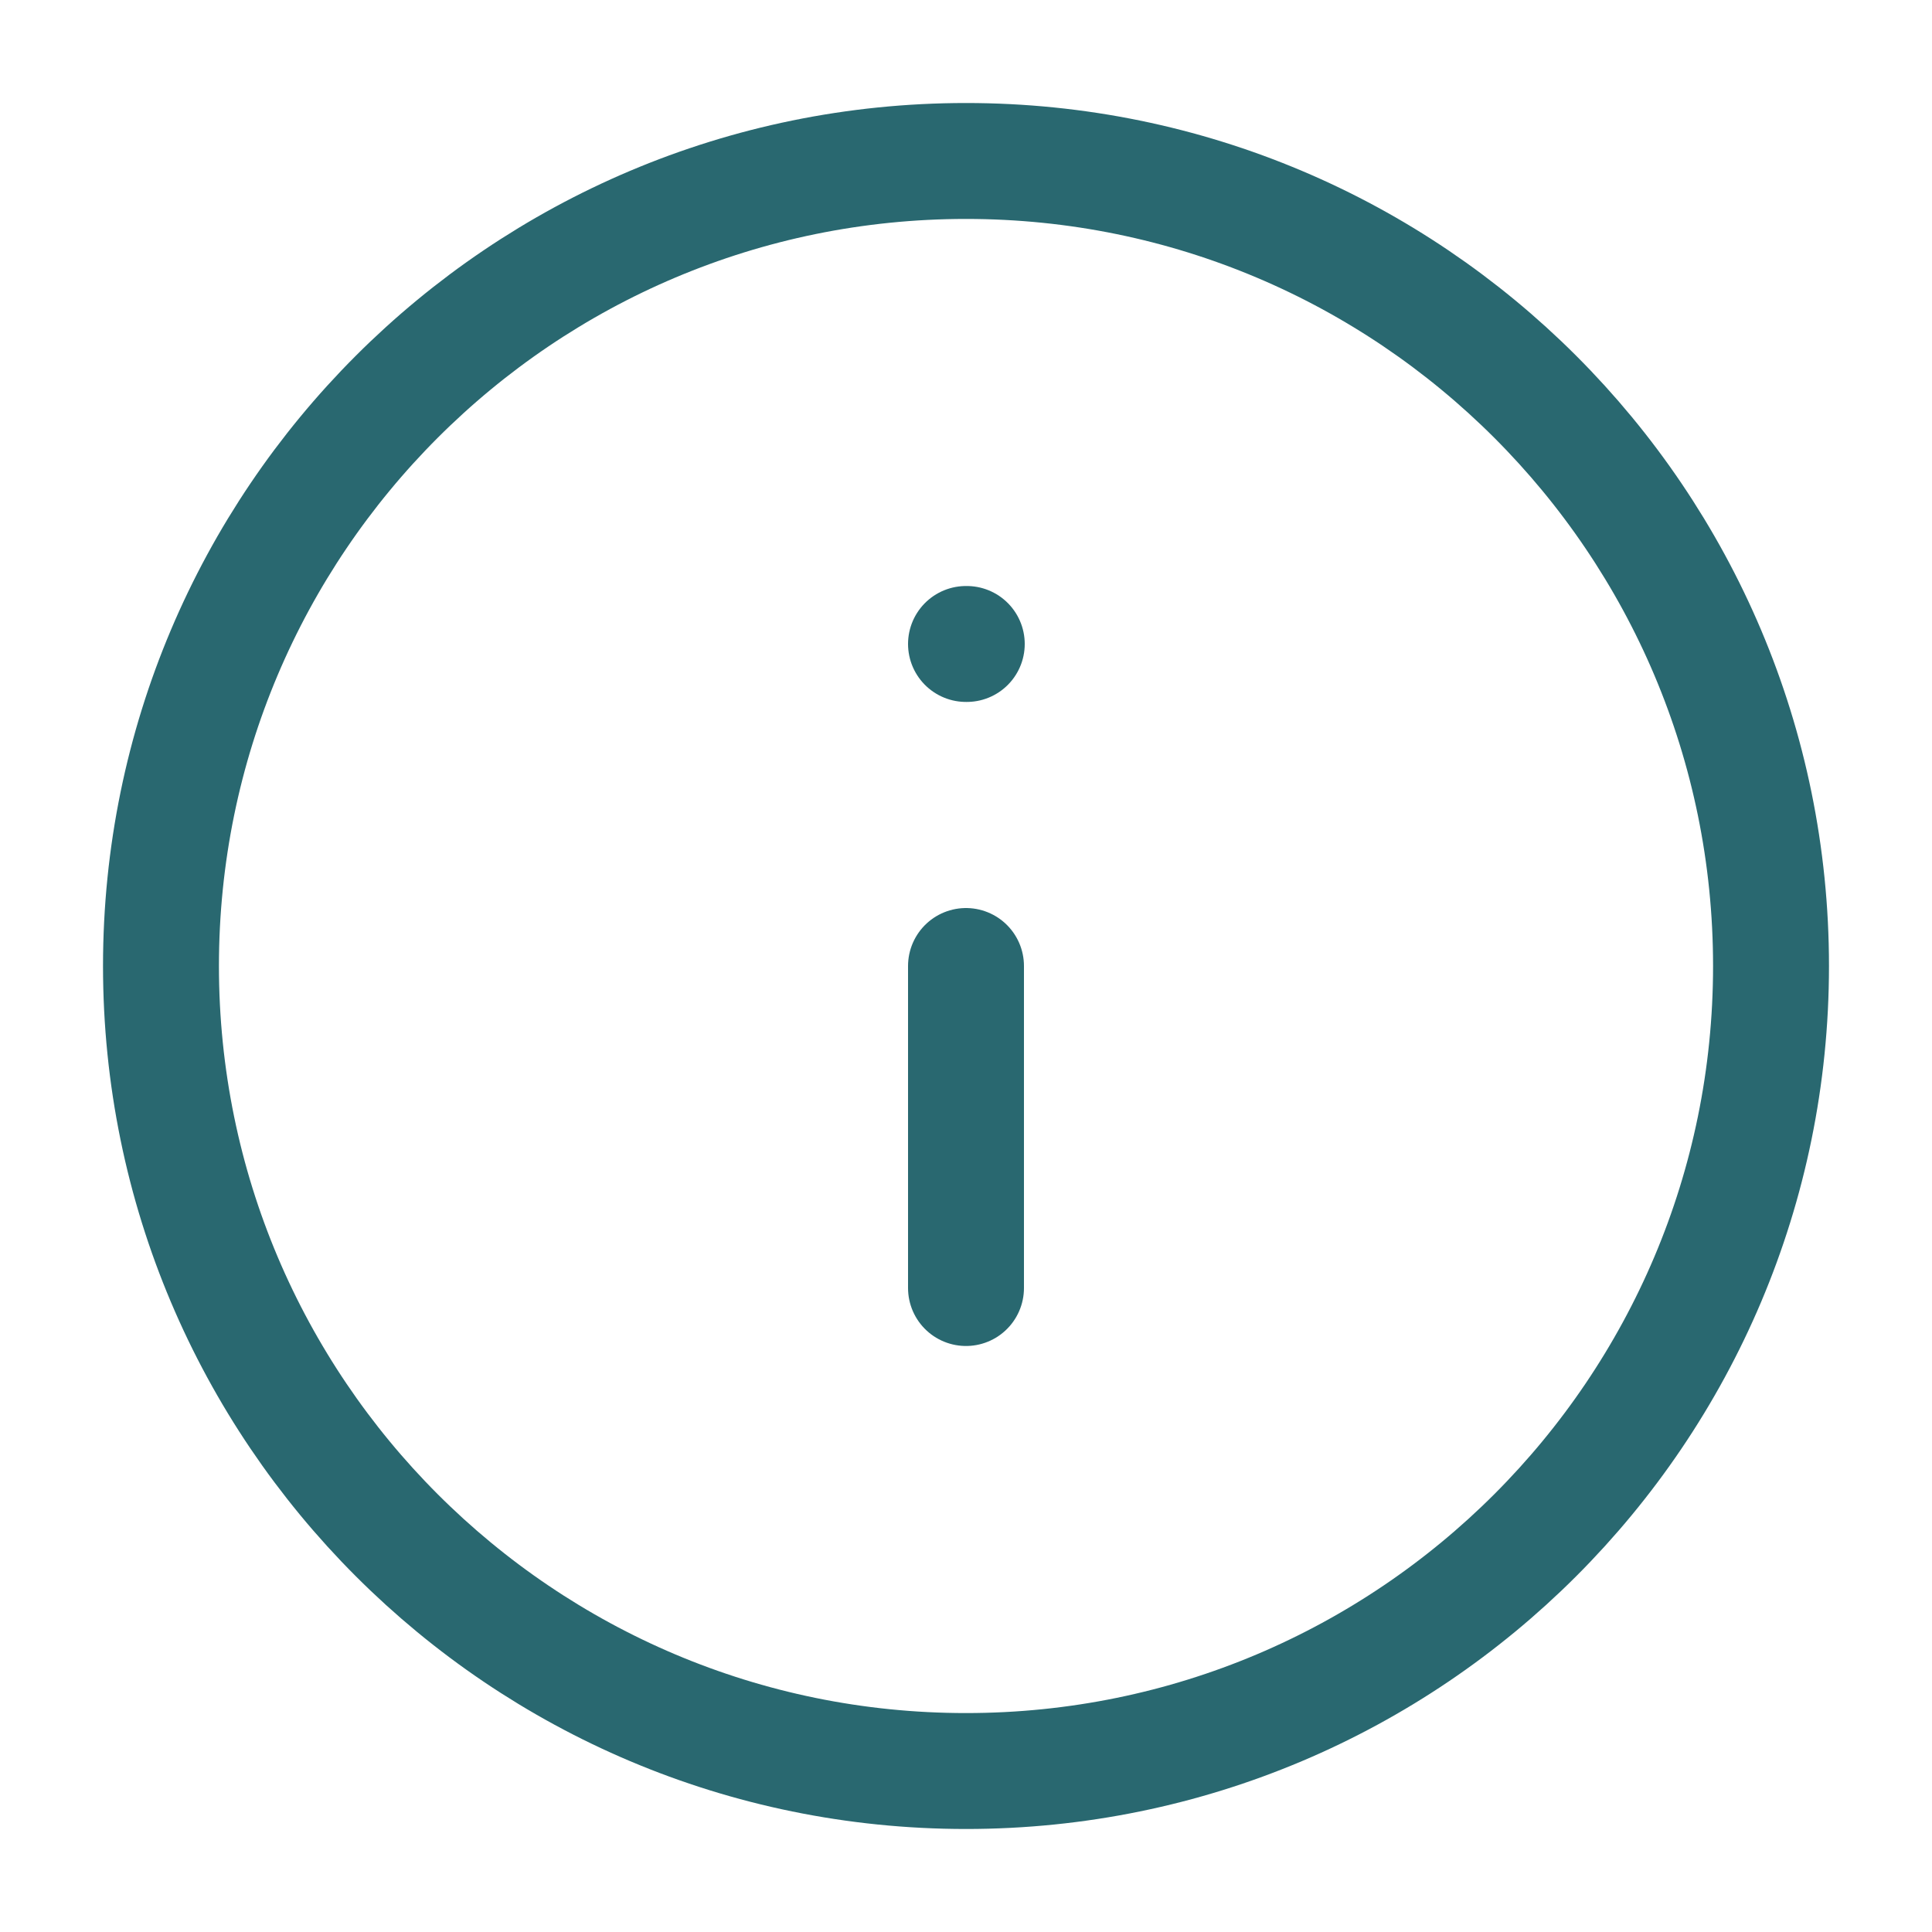
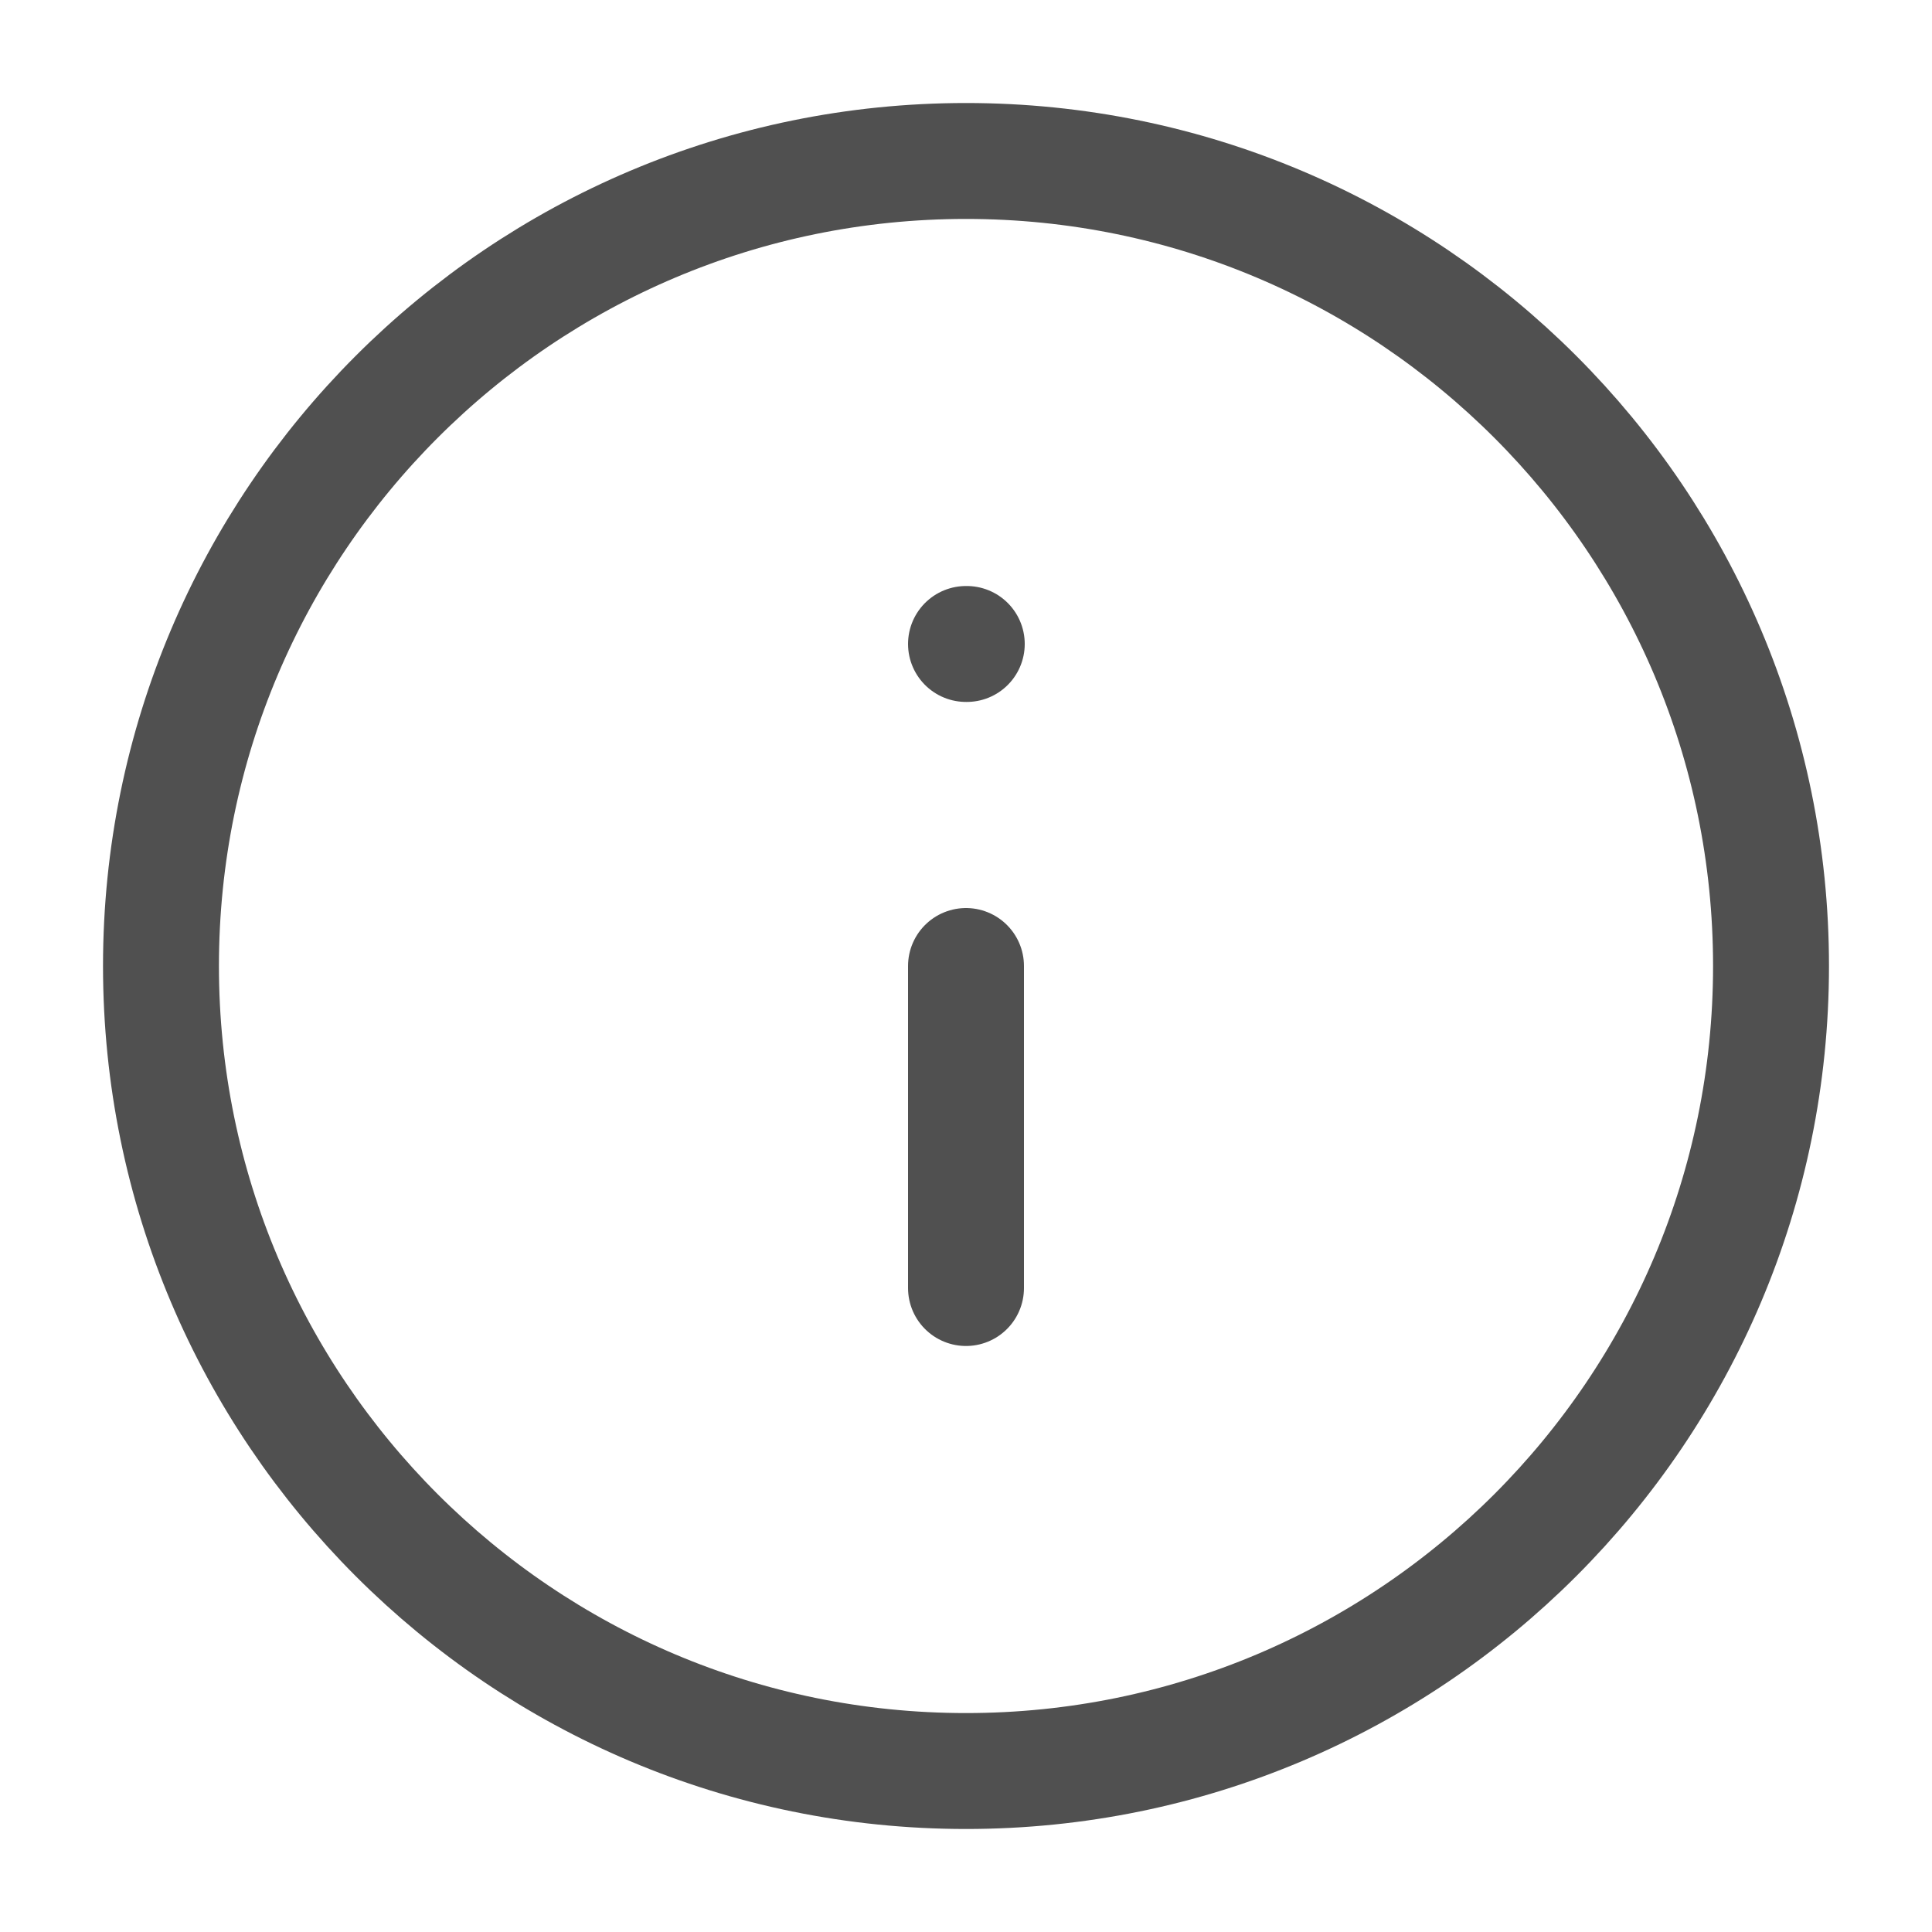
<svg xmlns="http://www.w3.org/2000/svg" width="25" height="25" viewBox="0 0 25 25" fill="none">
-   <path d="M12.5 22.917C18.253 22.917 22.917 18.253 22.917 12.5C22.917 6.747 18.253 2.083 12.5 2.083C6.747 2.083 2.083 6.747 2.083 12.5C2.083 18.253 6.747 22.917 12.5 22.917Z" stroke="#296870" stroke-width="1.5" stroke-linecap="round" stroke-linejoin="round" />
-   <path d="M12.5 16.667V12.5" stroke="#296870" stroke-width="1.5" stroke-linecap="round" stroke-linejoin="round" />
-   <path d="M12.5 8.333H12.51" stroke="#296870" stroke-width="1.5" stroke-linecap="round" stroke-linejoin="round" />
+   <path d="M12.5 22.917C18.253 22.917 22.917 18.253 22.917 12.5C22.917 6.747 18.253 2.083 12.5 2.083C6.747 2.083 2.083 6.747 2.083 12.5C2.083 18.253 6.747 22.917 12.5 22.917Z" stroke="#505050" stroke-width="1.5" stroke-linecap="round" stroke-linejoin="round" />
+   <path d="M12.5 16.667V12.5" stroke="#505050" stroke-width="1.5" stroke-linecap="round" stroke-linejoin="round" />
+   <path d="M12.5 8.333H12.51" stroke="#505050" stroke-width="1.5" stroke-linecap="round" stroke-linejoin="round" />
</svg>
